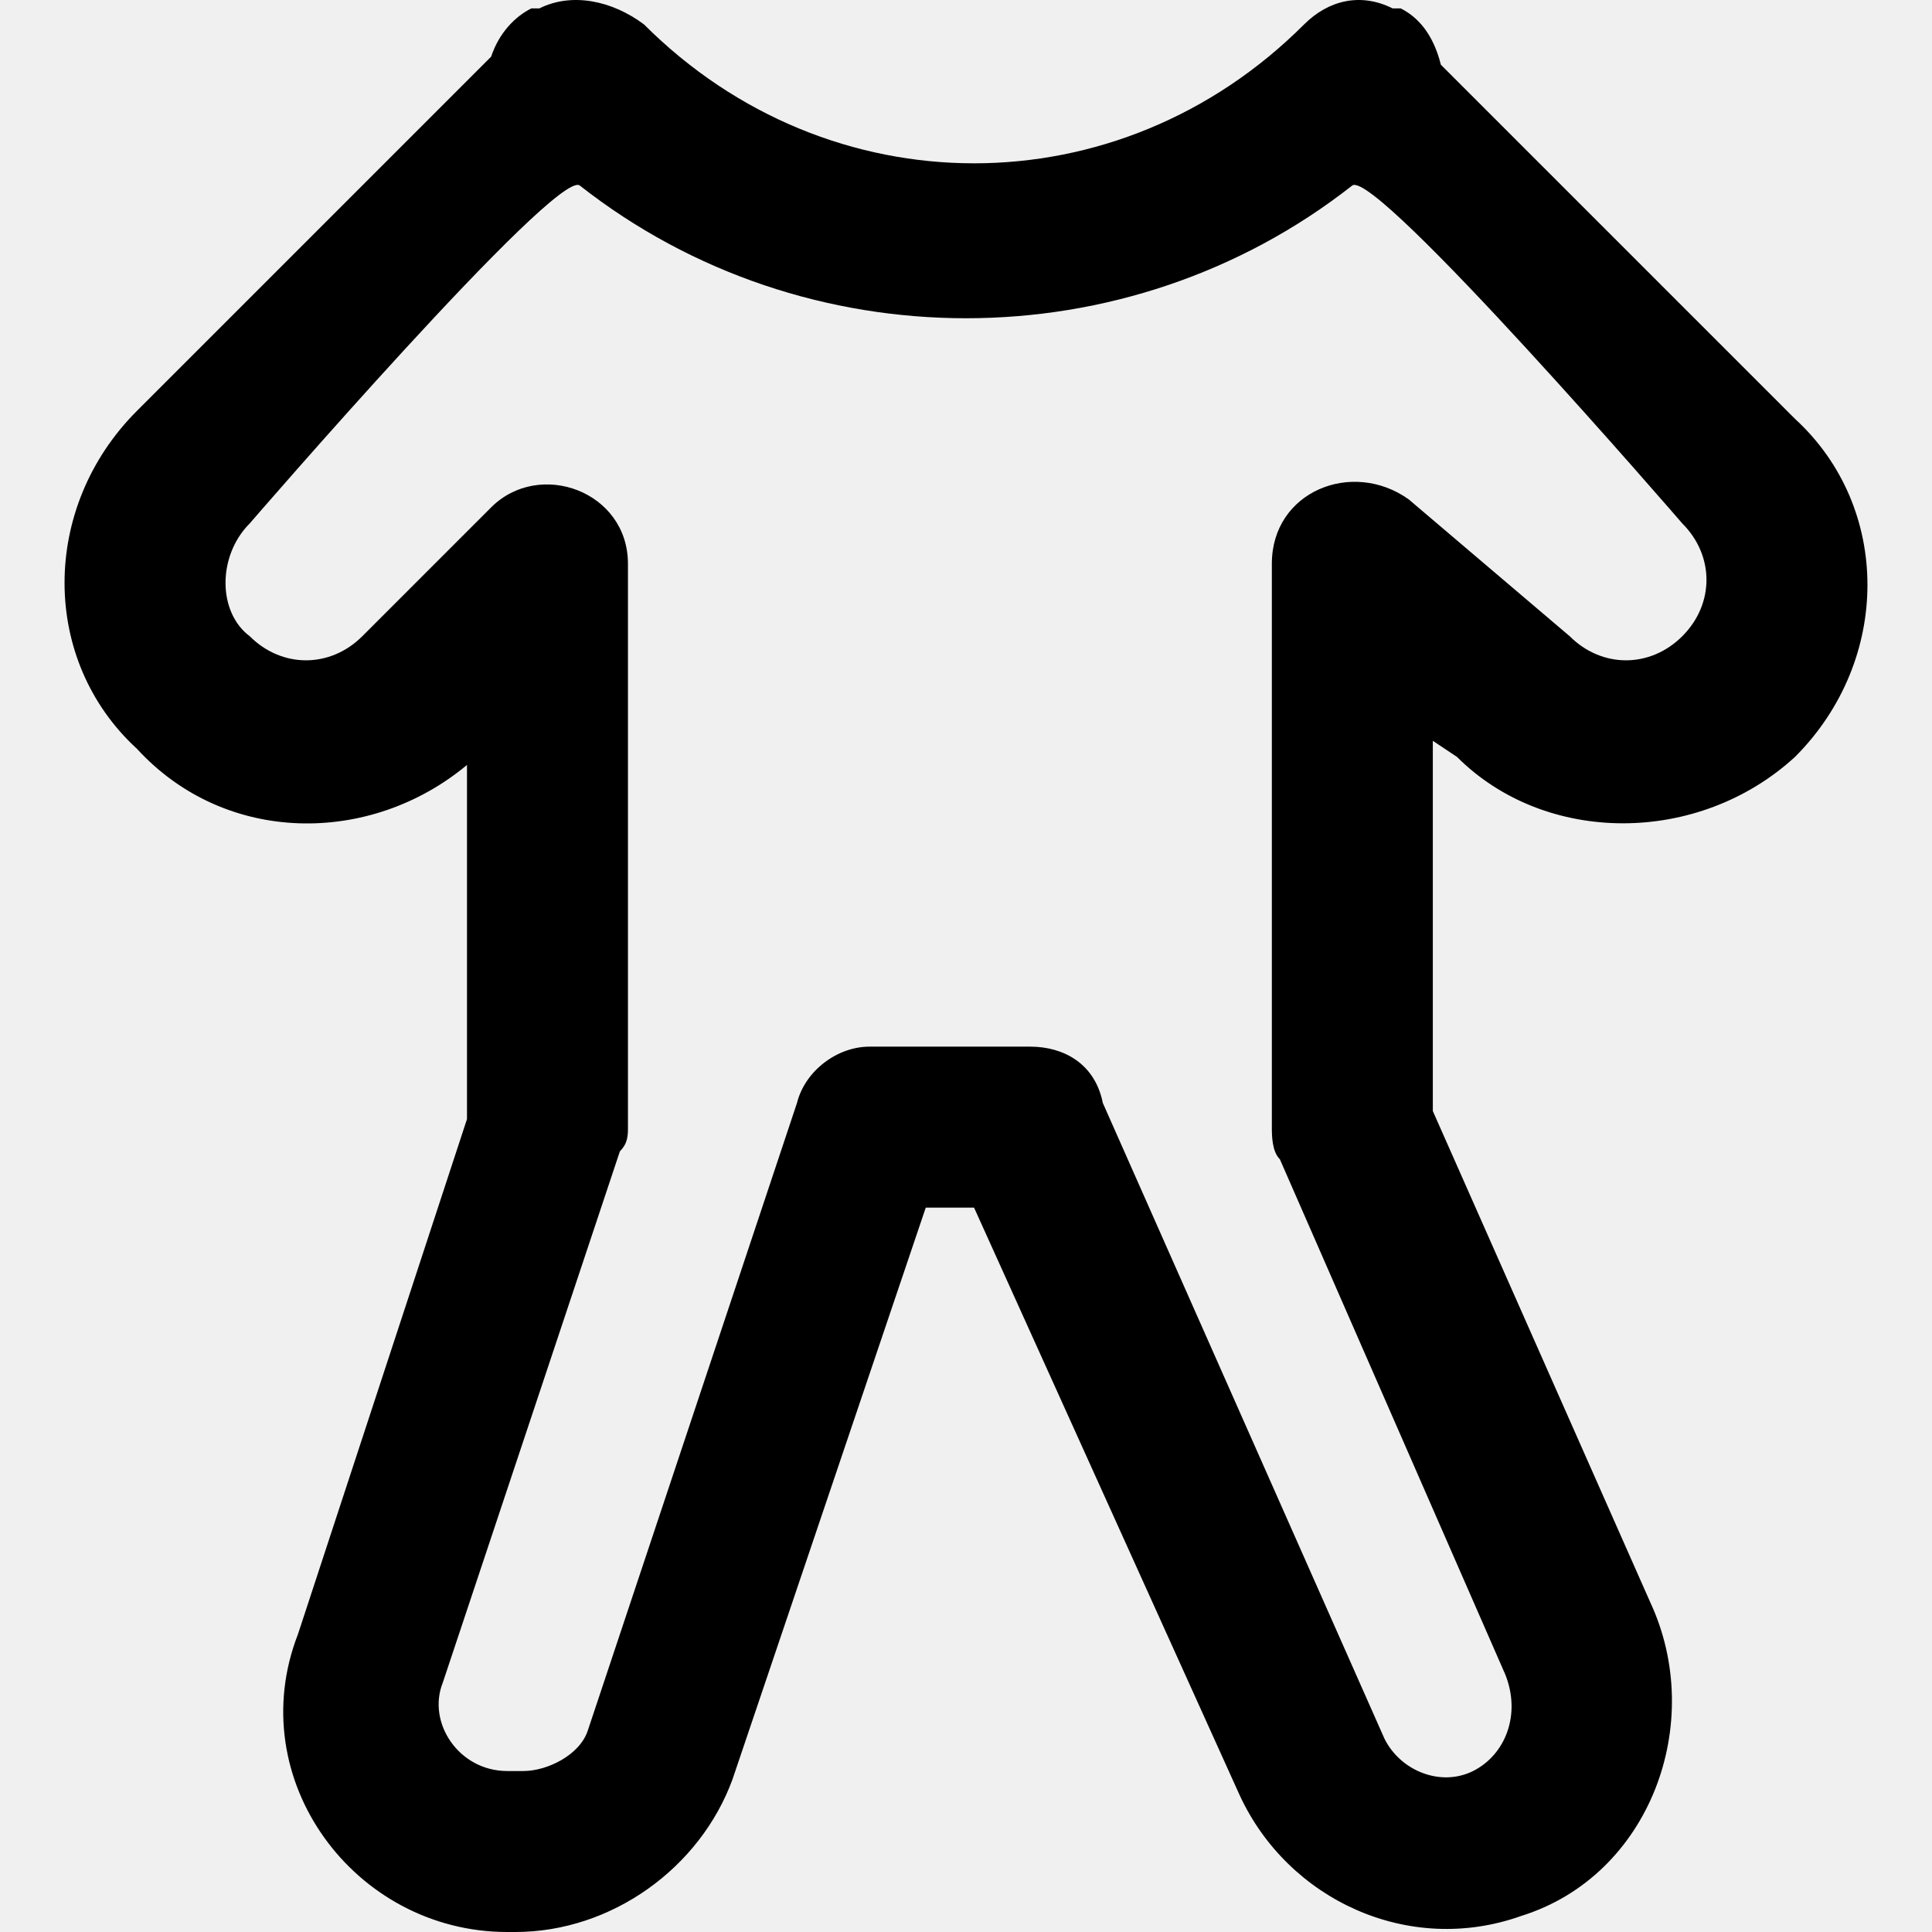
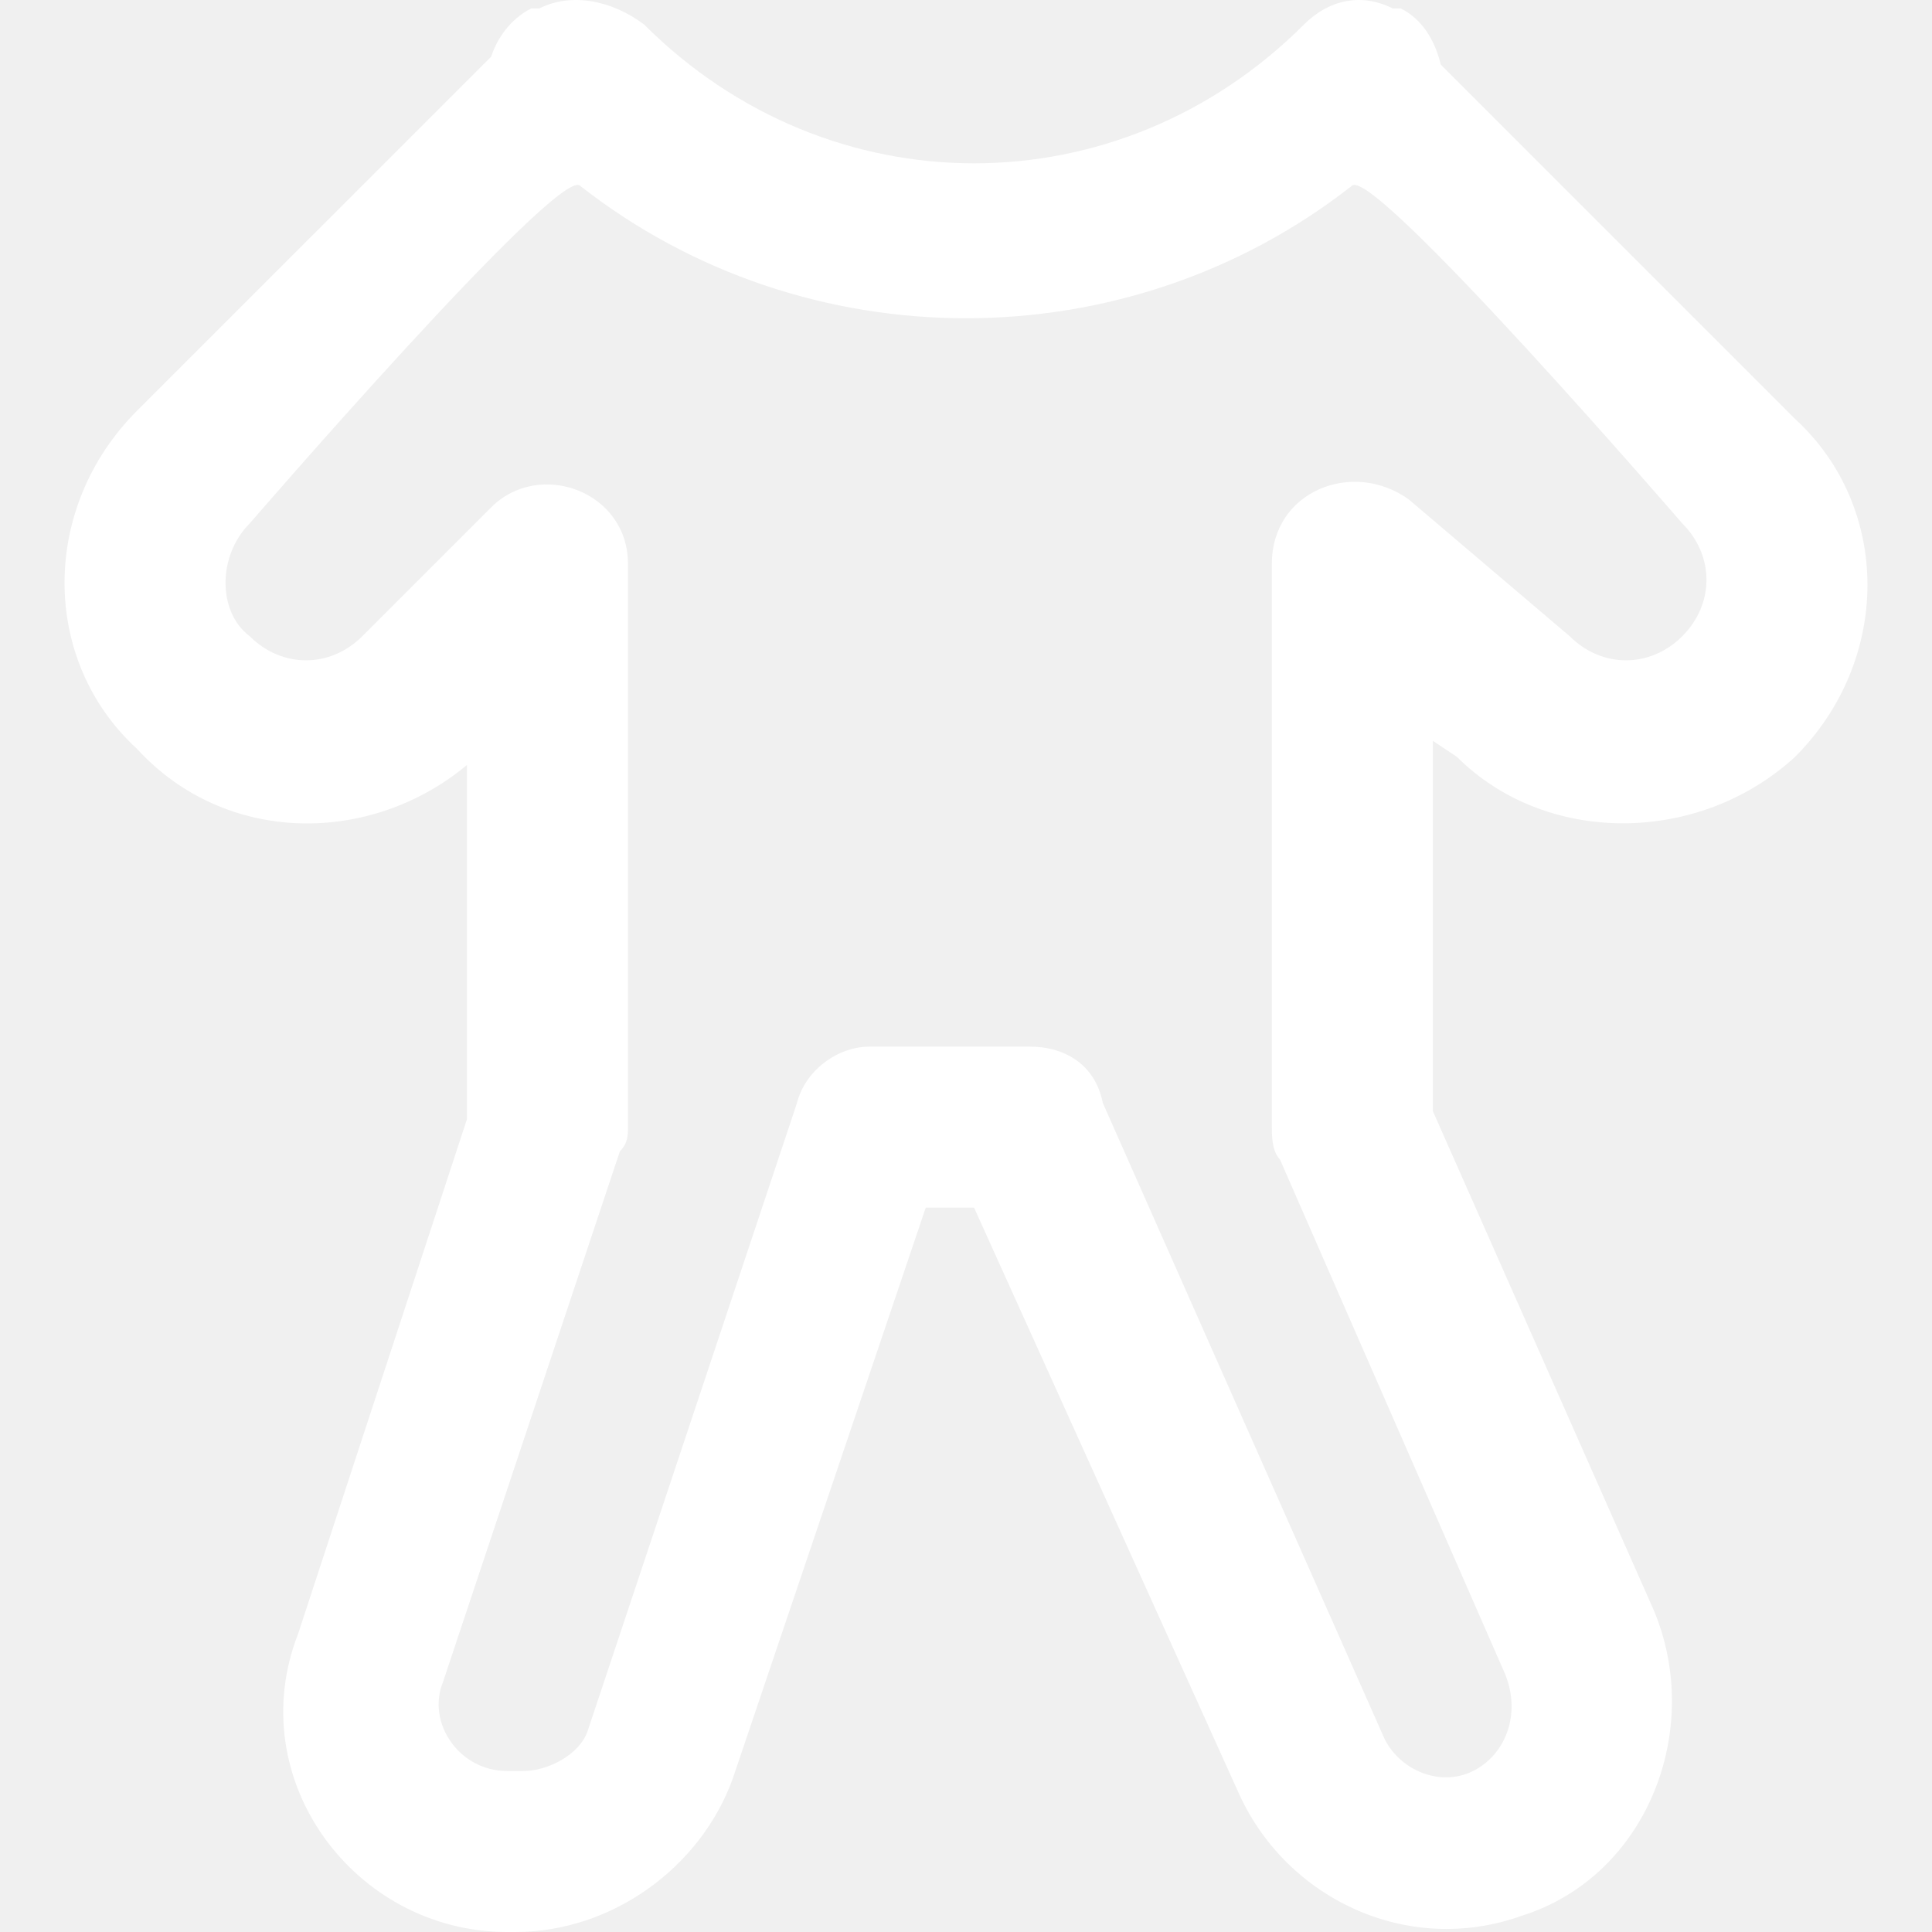
- <svg xmlns="http://www.w3.org/2000/svg" fill="#000000" height="800px" width="800px" version="1.1" id="Layer_1" viewBox="0 0 512.086 512.086" xml:space="preserve">
+ <svg xmlns="http://www.w3.org/2000/svg" fill="#FFFFFF" height="800px" width="800px" version="1.1" id="Layer_1" viewBox="0 0 512.086 512.086" xml:space="preserve">
  <g>
    <g>
      <path d="M386.177,200.62c23.467,23.467,64,23.467,89.6,0c25.6-25.6,25.6-66.133,0-89.6L381.91,17.153    c-2.133-8.533-6.4-12.8-10.667-14.933h-2.133c-8.533-4.267-17.067-2.133-23.467,4.267c-49.067,49.067-125.867,49.067-174.933,0    c-8.533-6.4-19.2-8.533-27.733-4.267h-2.133c-4.267,2.133-8.533,6.4-10.667,12.8L36.31,108.886c-25.6,25.6-25.6,66.133,0,89.6    c23.467,25.6,61.867,25.6,87.467,4.267v93.867l-44.8,136.533c-14.933,38.4,14.933,78.933,55.467,78.933h2.133    c25.6,0,49.067-17.067,57.6-40.533l51.2-151.467h12.8l70.4,155.733c12.8,27.733,44.8,42.667,74.667,32    c34.133-10.667,49.067-51.2,34.133-83.2l-57.6-130.133v-98.133L386.177,200.62z M339.243,307.286l59.733,136.533    c4.267,10.667,0,21.333-8.533,25.6c-8.533,4.267-19.2,0-23.467-8.533L292.31,292.353c-2.133-10.667-10.667-14.933-19.2-14.933    h-42.667c-8.533,0-17.067,6.4-19.2,14.933l-55.467,166.4c-2.133,6.4-10.667,10.667-17.067,10.667h-4.267    c-12.8,0-21.333-12.8-17.067-23.467l46.933-140.8c2.133-2.133,2.133-4.267,2.133-6.4V149.42c0-19.2-23.467-27.733-36.267-14.933    L96.043,168.62c-8.533,8.533-21.333,8.533-29.867,0c-8.533-6.4-8.533-21.333,0-29.867c0,0,81.067-93.867,87.467-89.6    c59.733,46.933,145.067,46.933,204.8,0c6.4-4.267,87.467,89.6,87.467,89.6c8.533,8.533,8.533,21.333,0,29.867    s-21.333,8.533-29.867,0l-42.667-36.267c-14.933-10.667-36.267-2.133-36.267,17.067v149.333    C337.11,300.886,337.11,305.153,339.243,307.286z" />
    </g>
  </g>
</svg>
